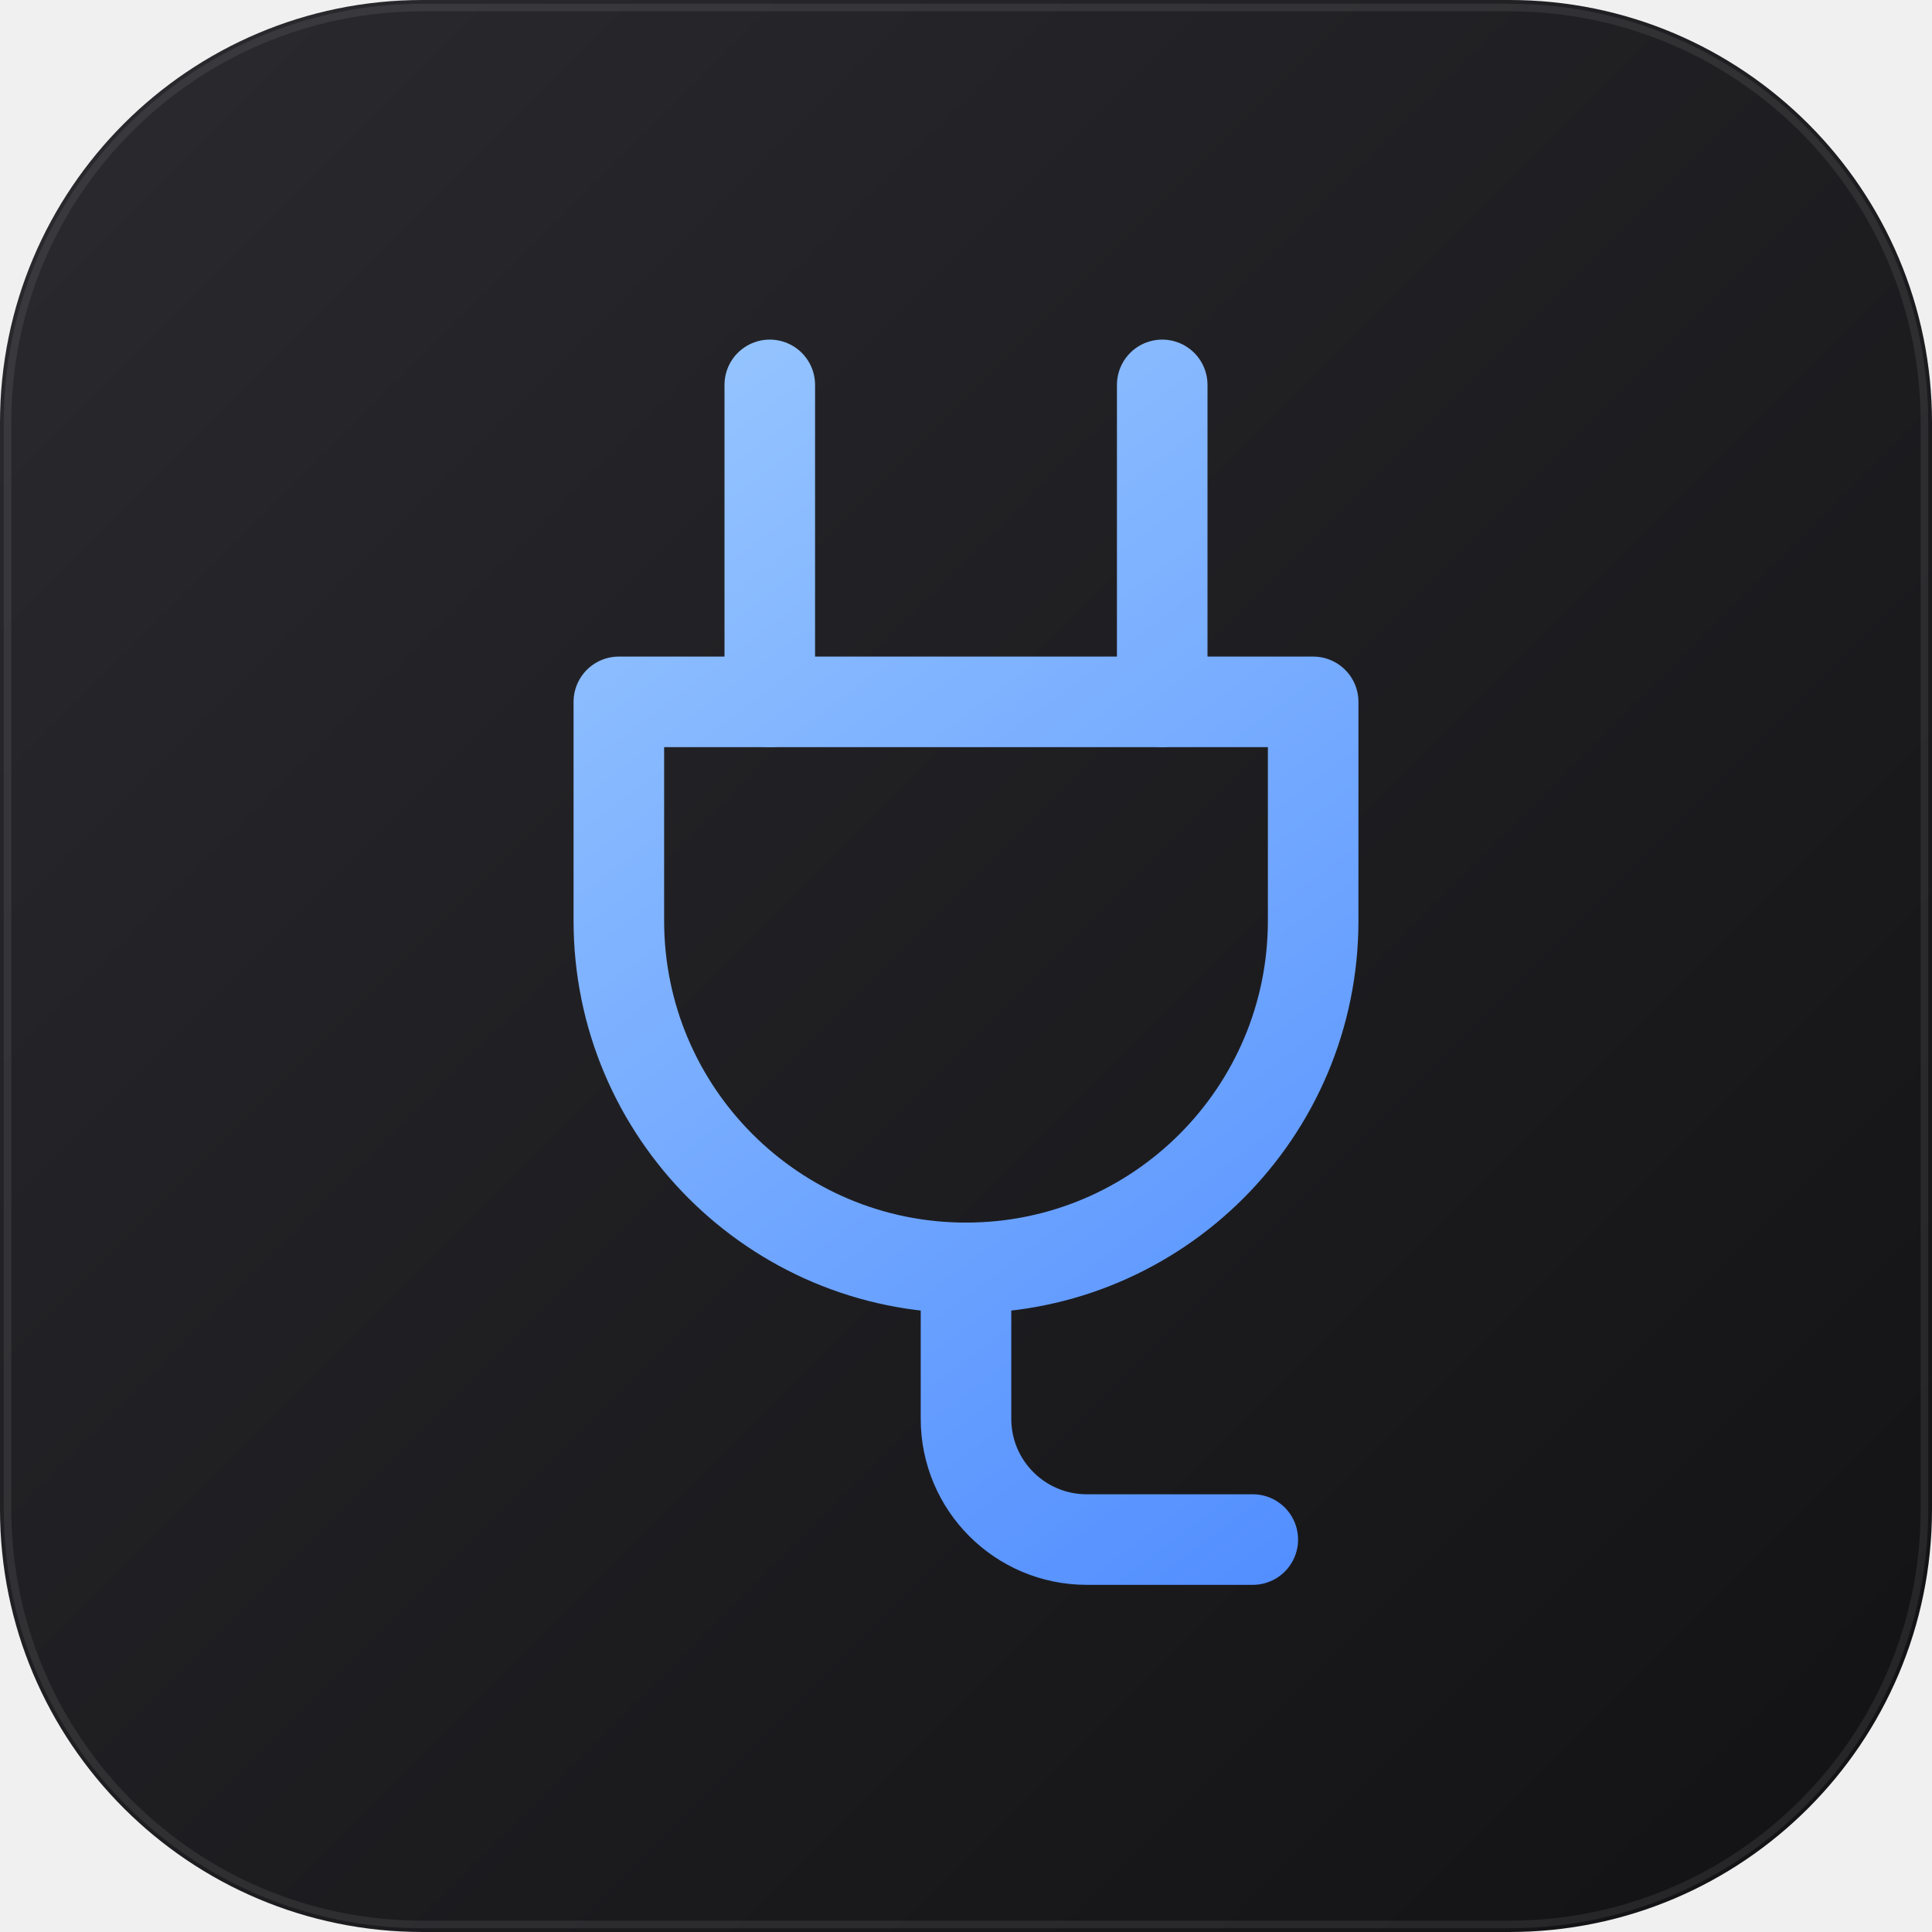
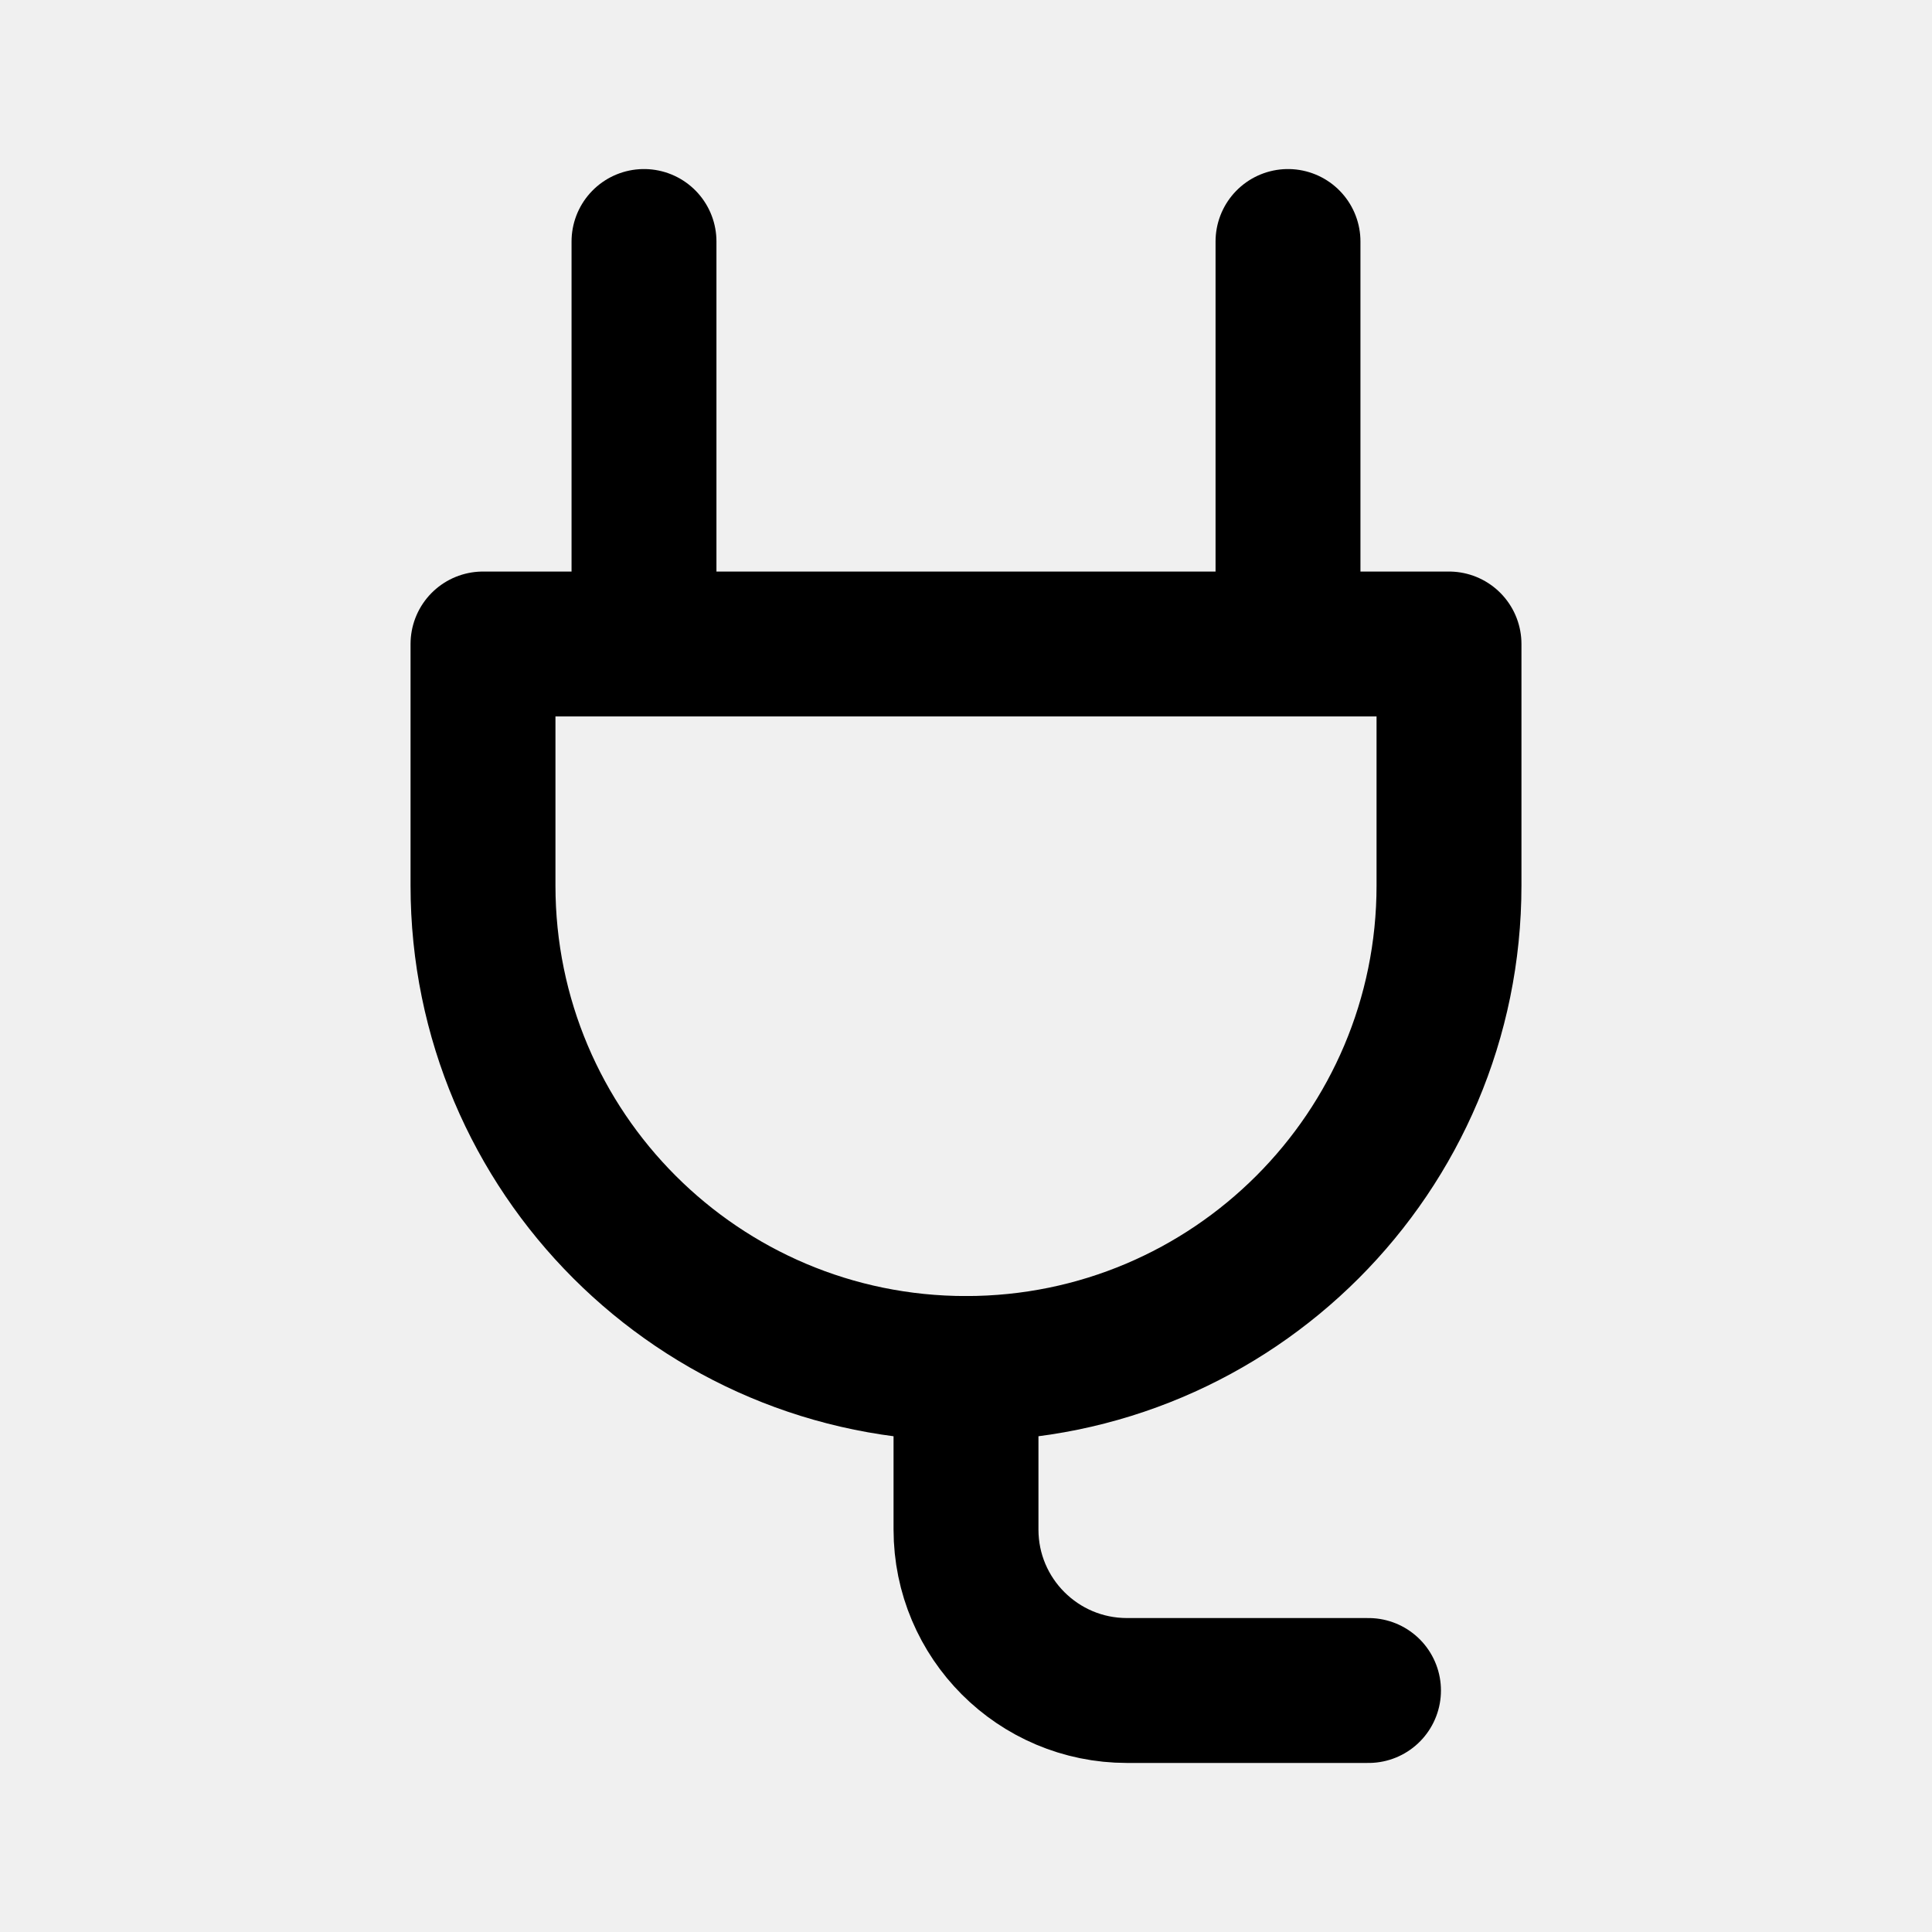
- <svg xmlns="http://www.w3.org/2000/svg" width="256" height="256" viewBox="0 0 256 256">
-   <defs>
-     <linearGradient id="background" x1="0" y1="0" x2="1" y2="1">
-       <stop offset="0" stop-color="#2a2a2f" />
-       <stop offset="1" stop-color="#121214" />
-     </linearGradient>
-     <linearGradient id="connector" gradientUnits="userSpaceOnUse" x1="68" y1="48" x2="188" y2="208">
-       <stop offset="0" stop-color="#9ac8ff" />
-       <stop offset="1" stop-color="#4f8cff" />
-     </linearGradient>
-   </defs>
-   <rect width="256" height="256" rx="56" fill="url(#background)" />
-   <rect x="1" y="1" width="254" height="254" rx="55" fill="none" stroke="#fff" stroke-opacity="0.08" />
-   <g fill="none" stroke="url(#connector)" stroke-width="12" stroke-linecap="round" stroke-linejoin="round">
-     <path d="M102 51v42m52-42v42" />
-     <path d="M82 93h92v29a46 46 0 0 1-92 0V93Z" />
-     <path d="M128 168v20a16 16 0 0 0 16 16h22" />
-   </g>
+ <svg xmlns="http://www.w3.org/2000/svg" viewBox="0 0 24 24" fill="none" stroke="currentColor" stroke-width="1.8" stroke-linecap="round" stroke-linejoin="round">
+   <path d="M8 3v5m8-5v5M6 8h12v3a6 6 0 0 1-12 0V8Z" />
+   <path d="M12 17v2a2 2 0 0 0 2 2h3" />
</svg>
